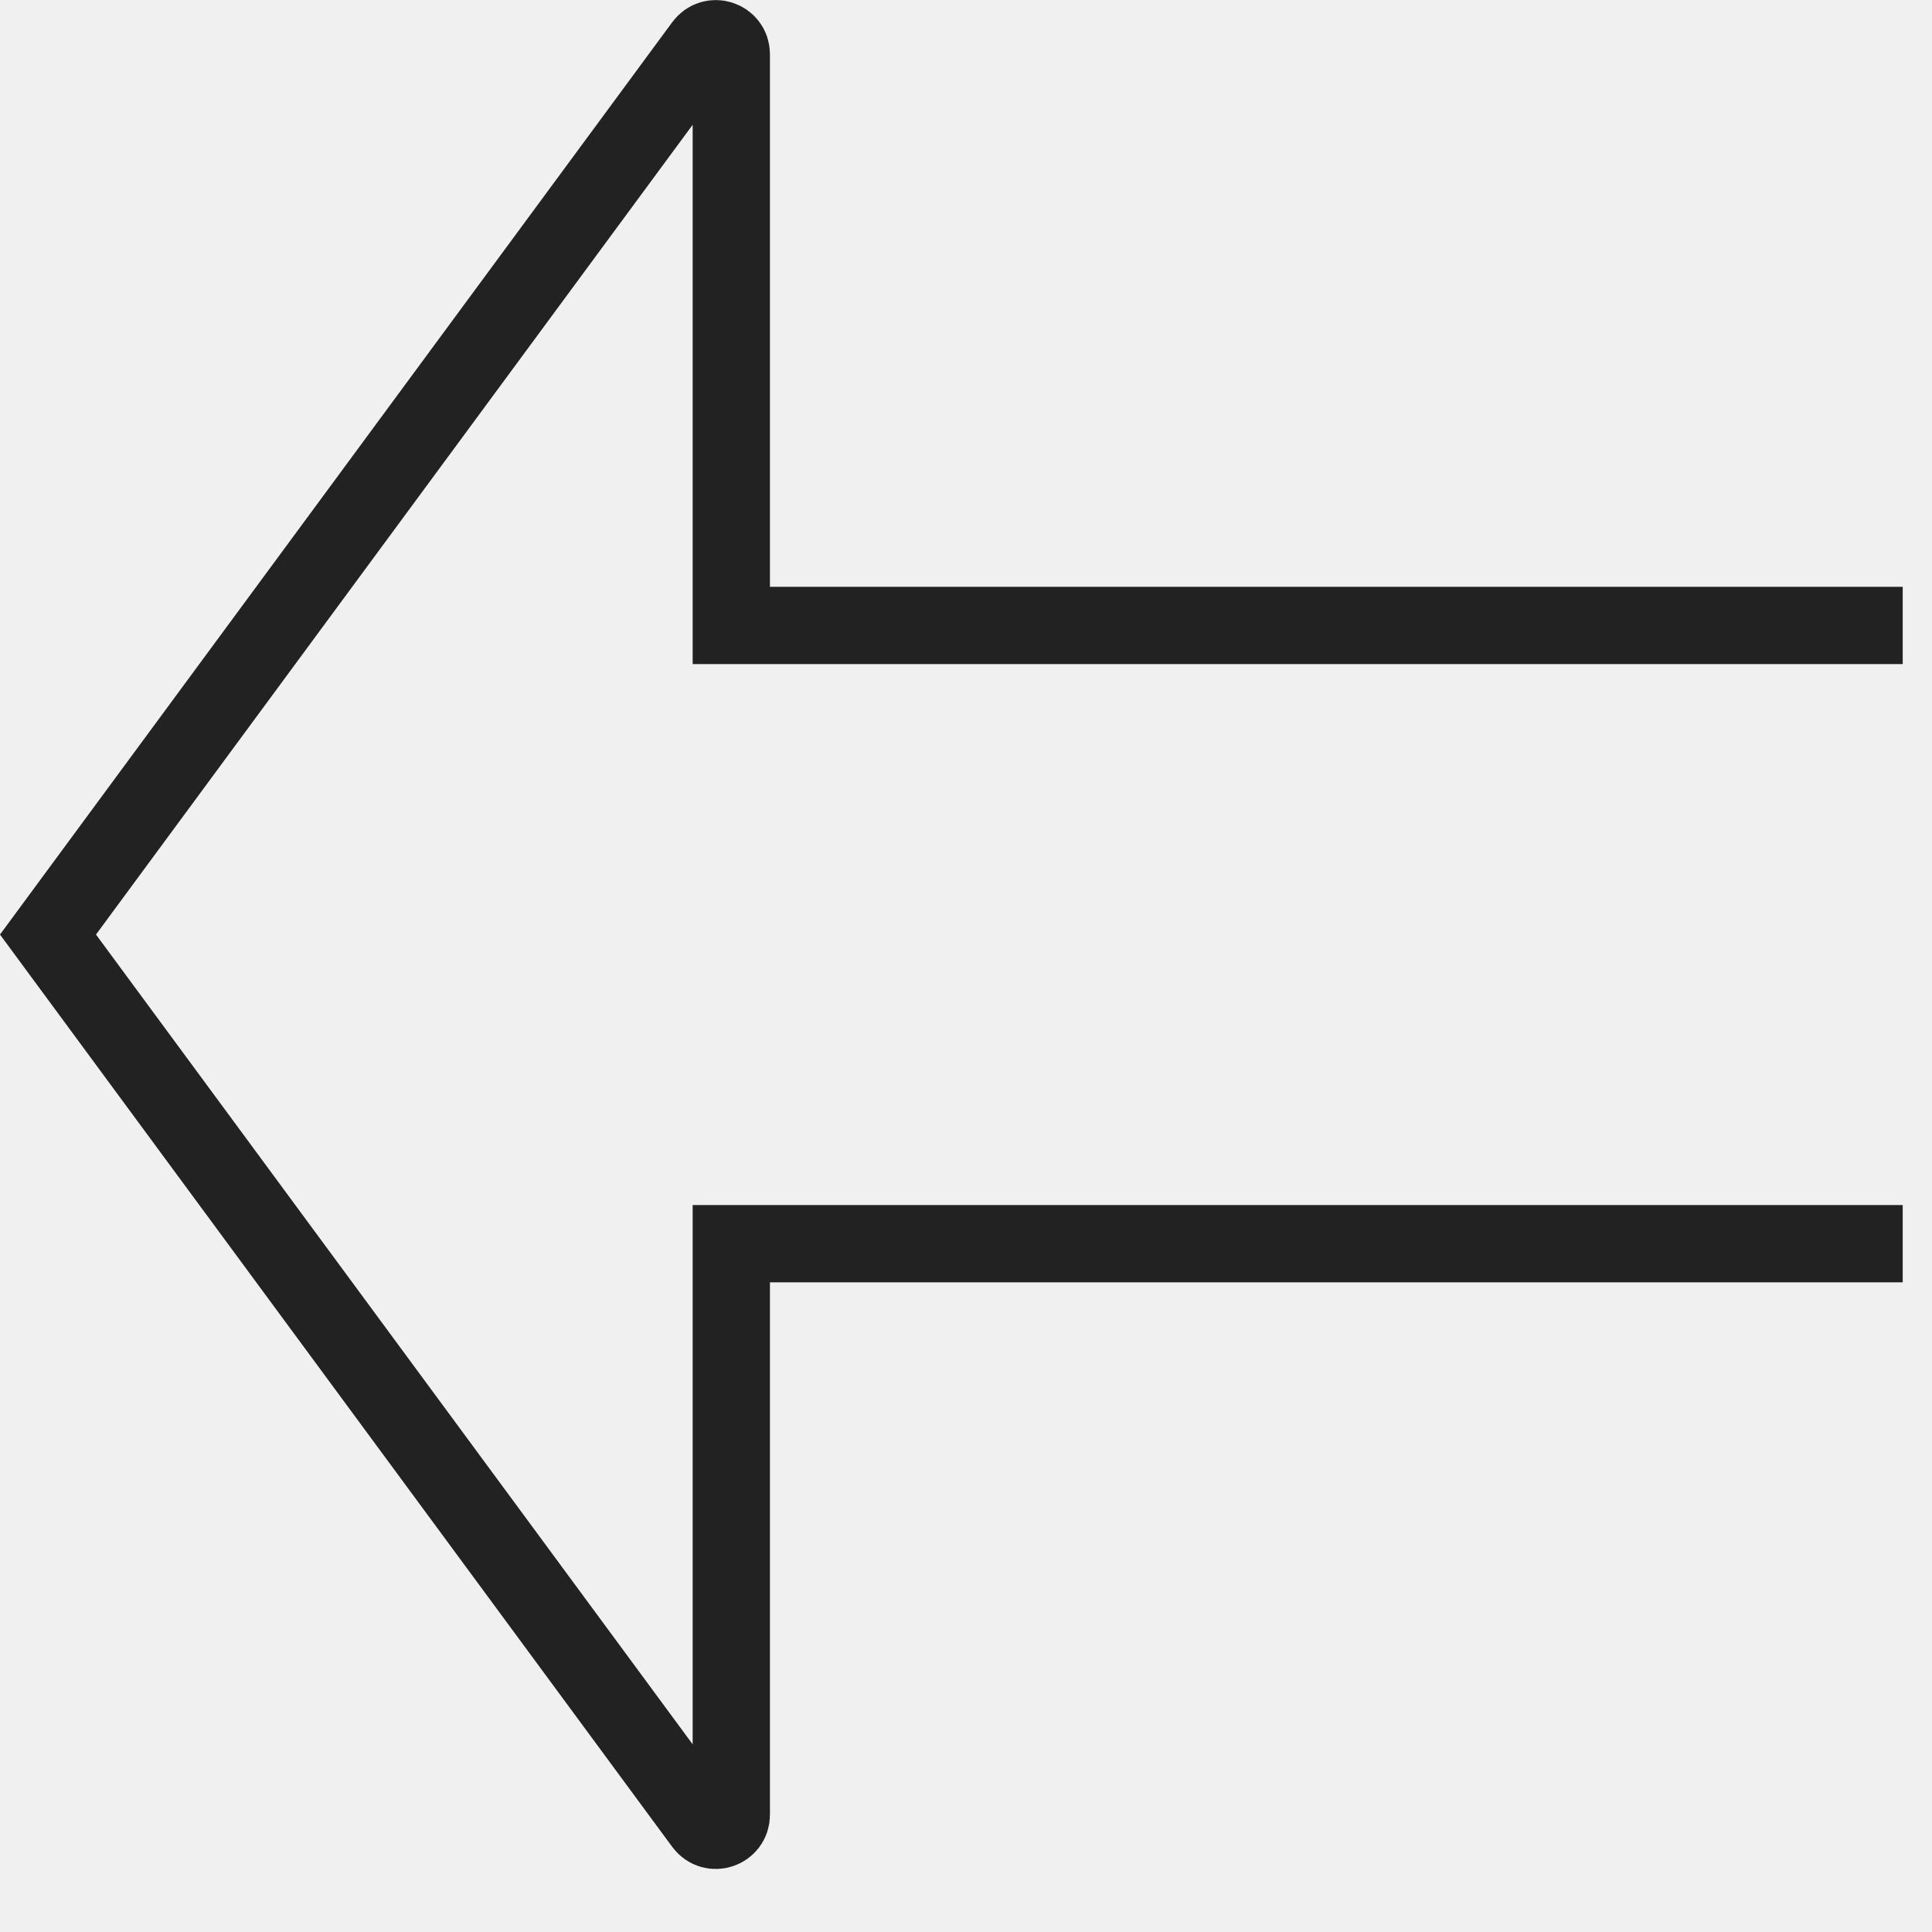
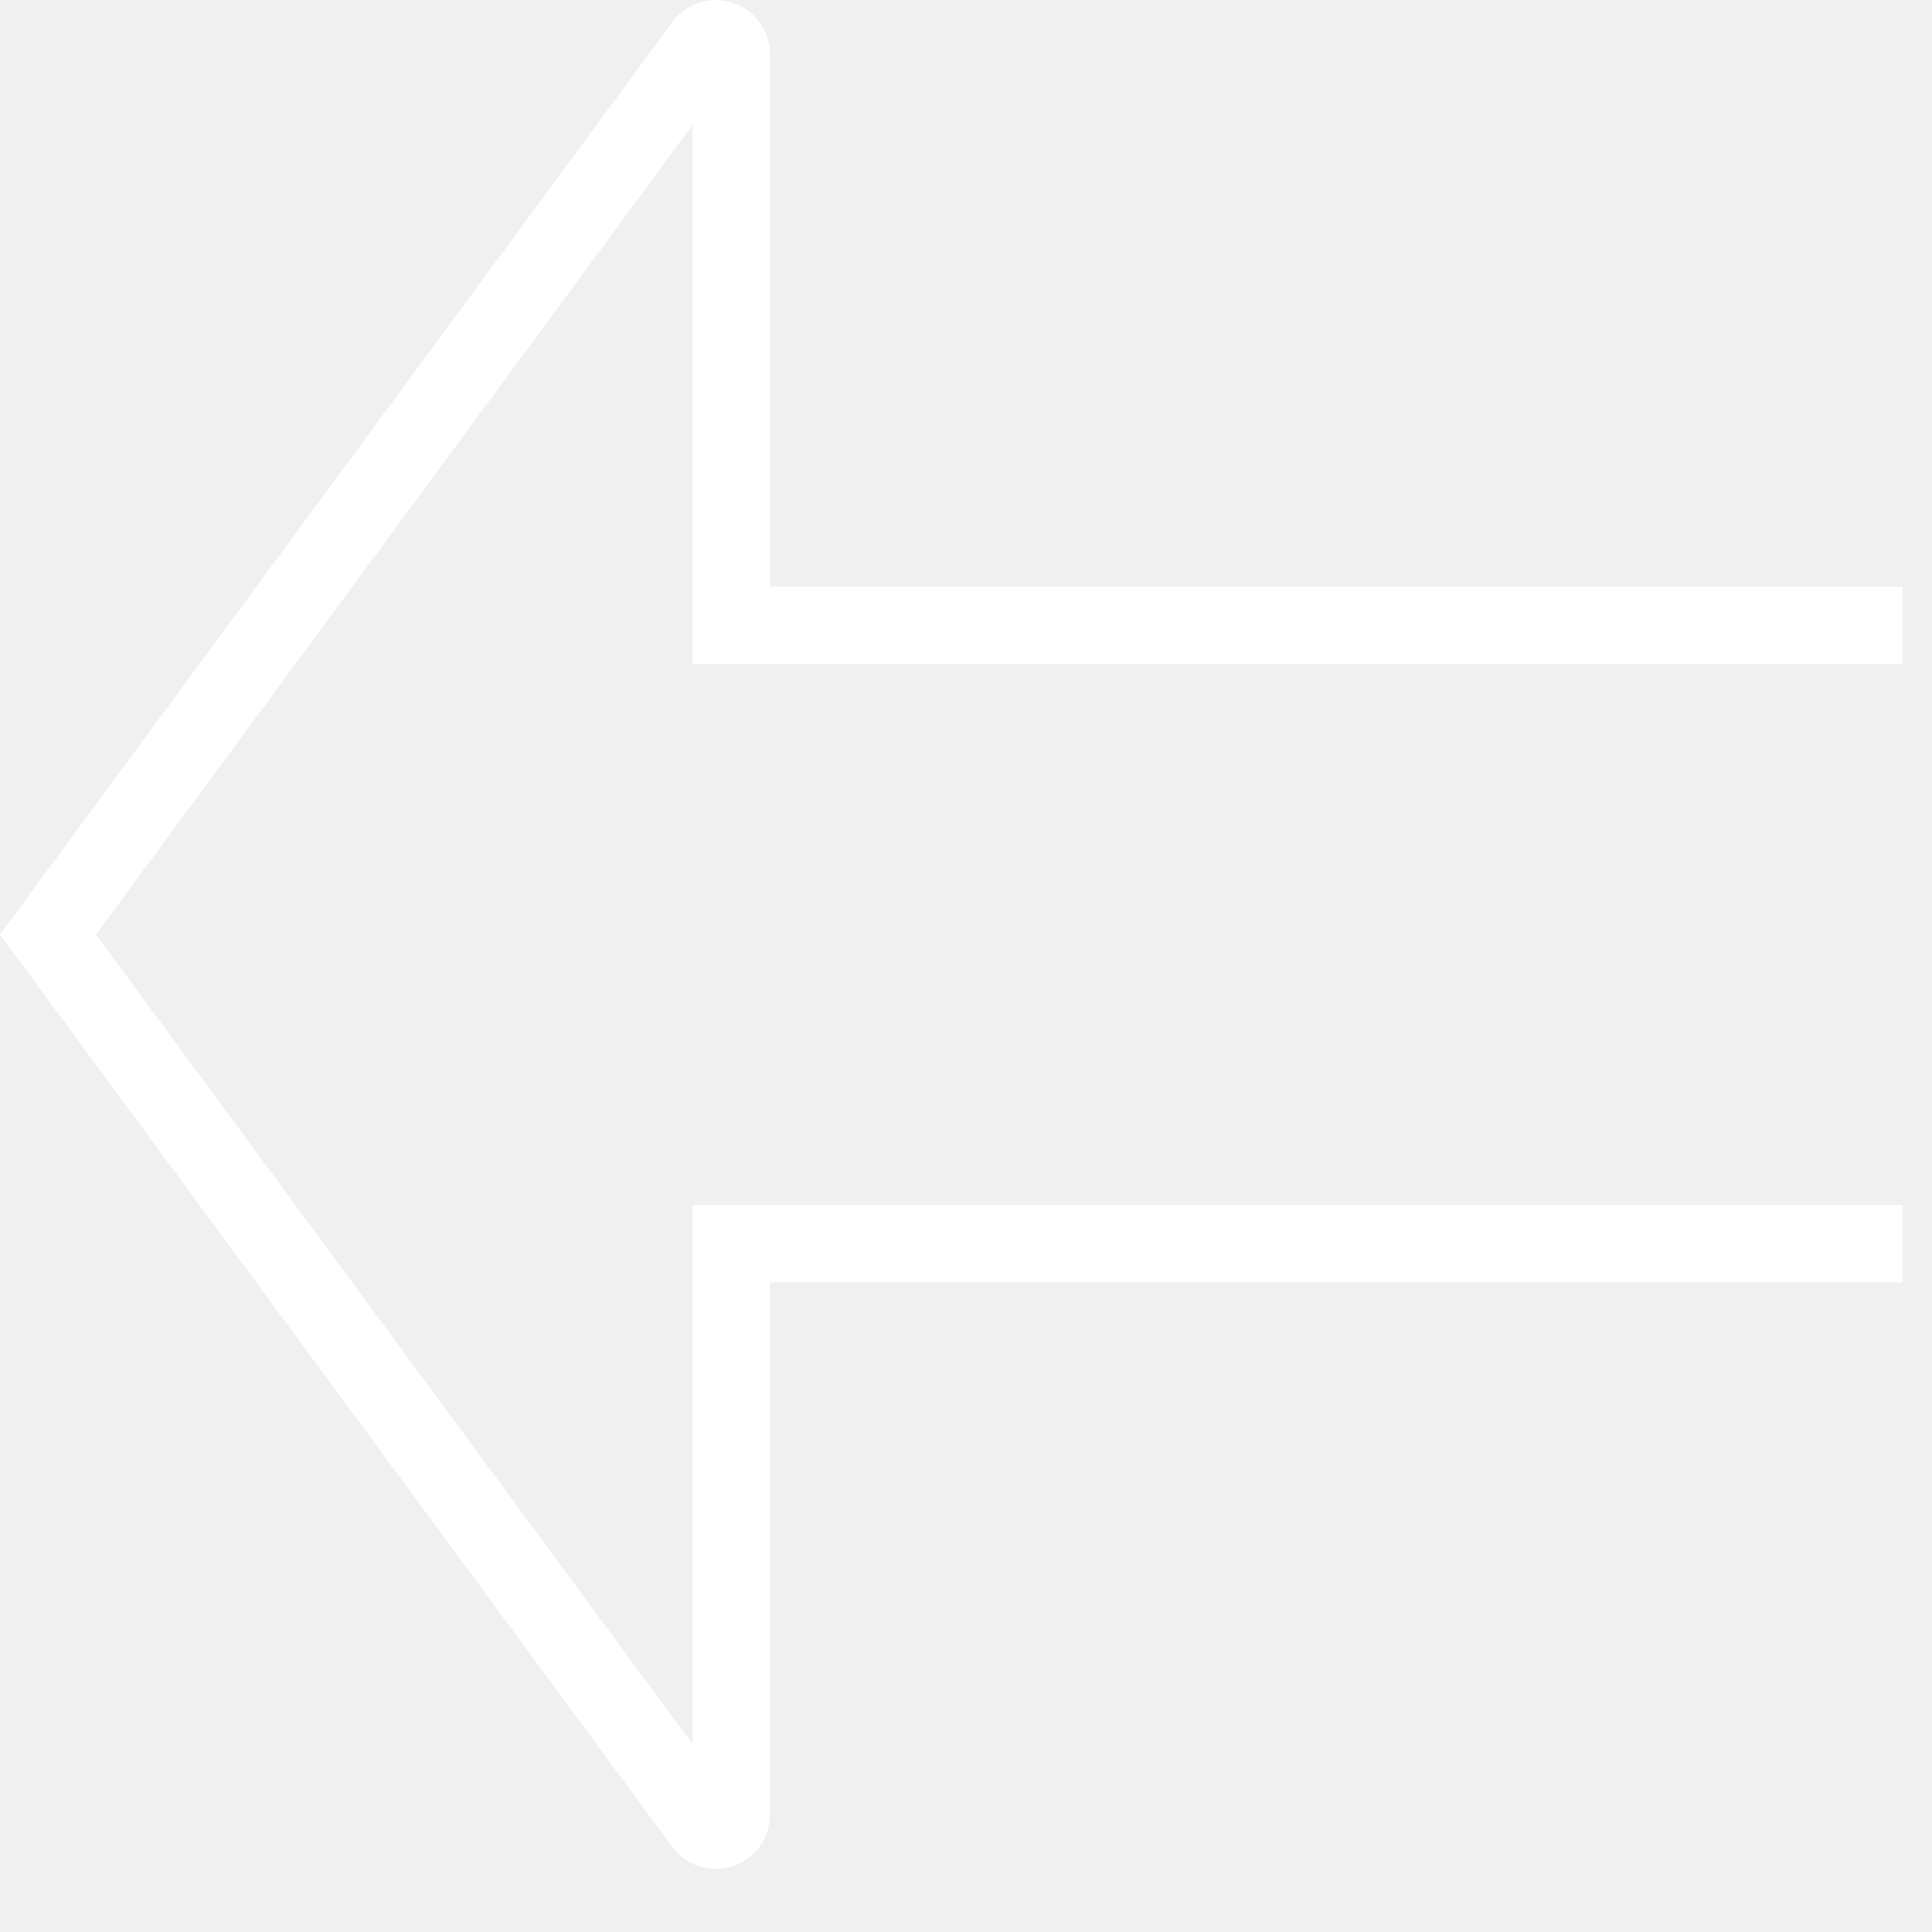
<svg xmlns="http://www.w3.org/2000/svg" width="25" height="25" viewBox="0 0 25 25" fill="none">
-   <path d="M24.621 16.093H9.463V23.484C9.463 23.677 9.217 23.758 9.102 23.603L0.621 12.093L9.102 0.583C9.217 0.427 9.463 0.508 9.463 0.701V8.093H24.621" stroke="#222222" />
+   <path d="M24.621 16.093H9.463V23.484C9.463 23.677 9.217 23.758 9.102 23.603L0.621 12.093L9.102 0.583C9.217 0.427 9.463 0.508 9.463 0.701V8.093H24.621" stroke="white" />
</svg>
